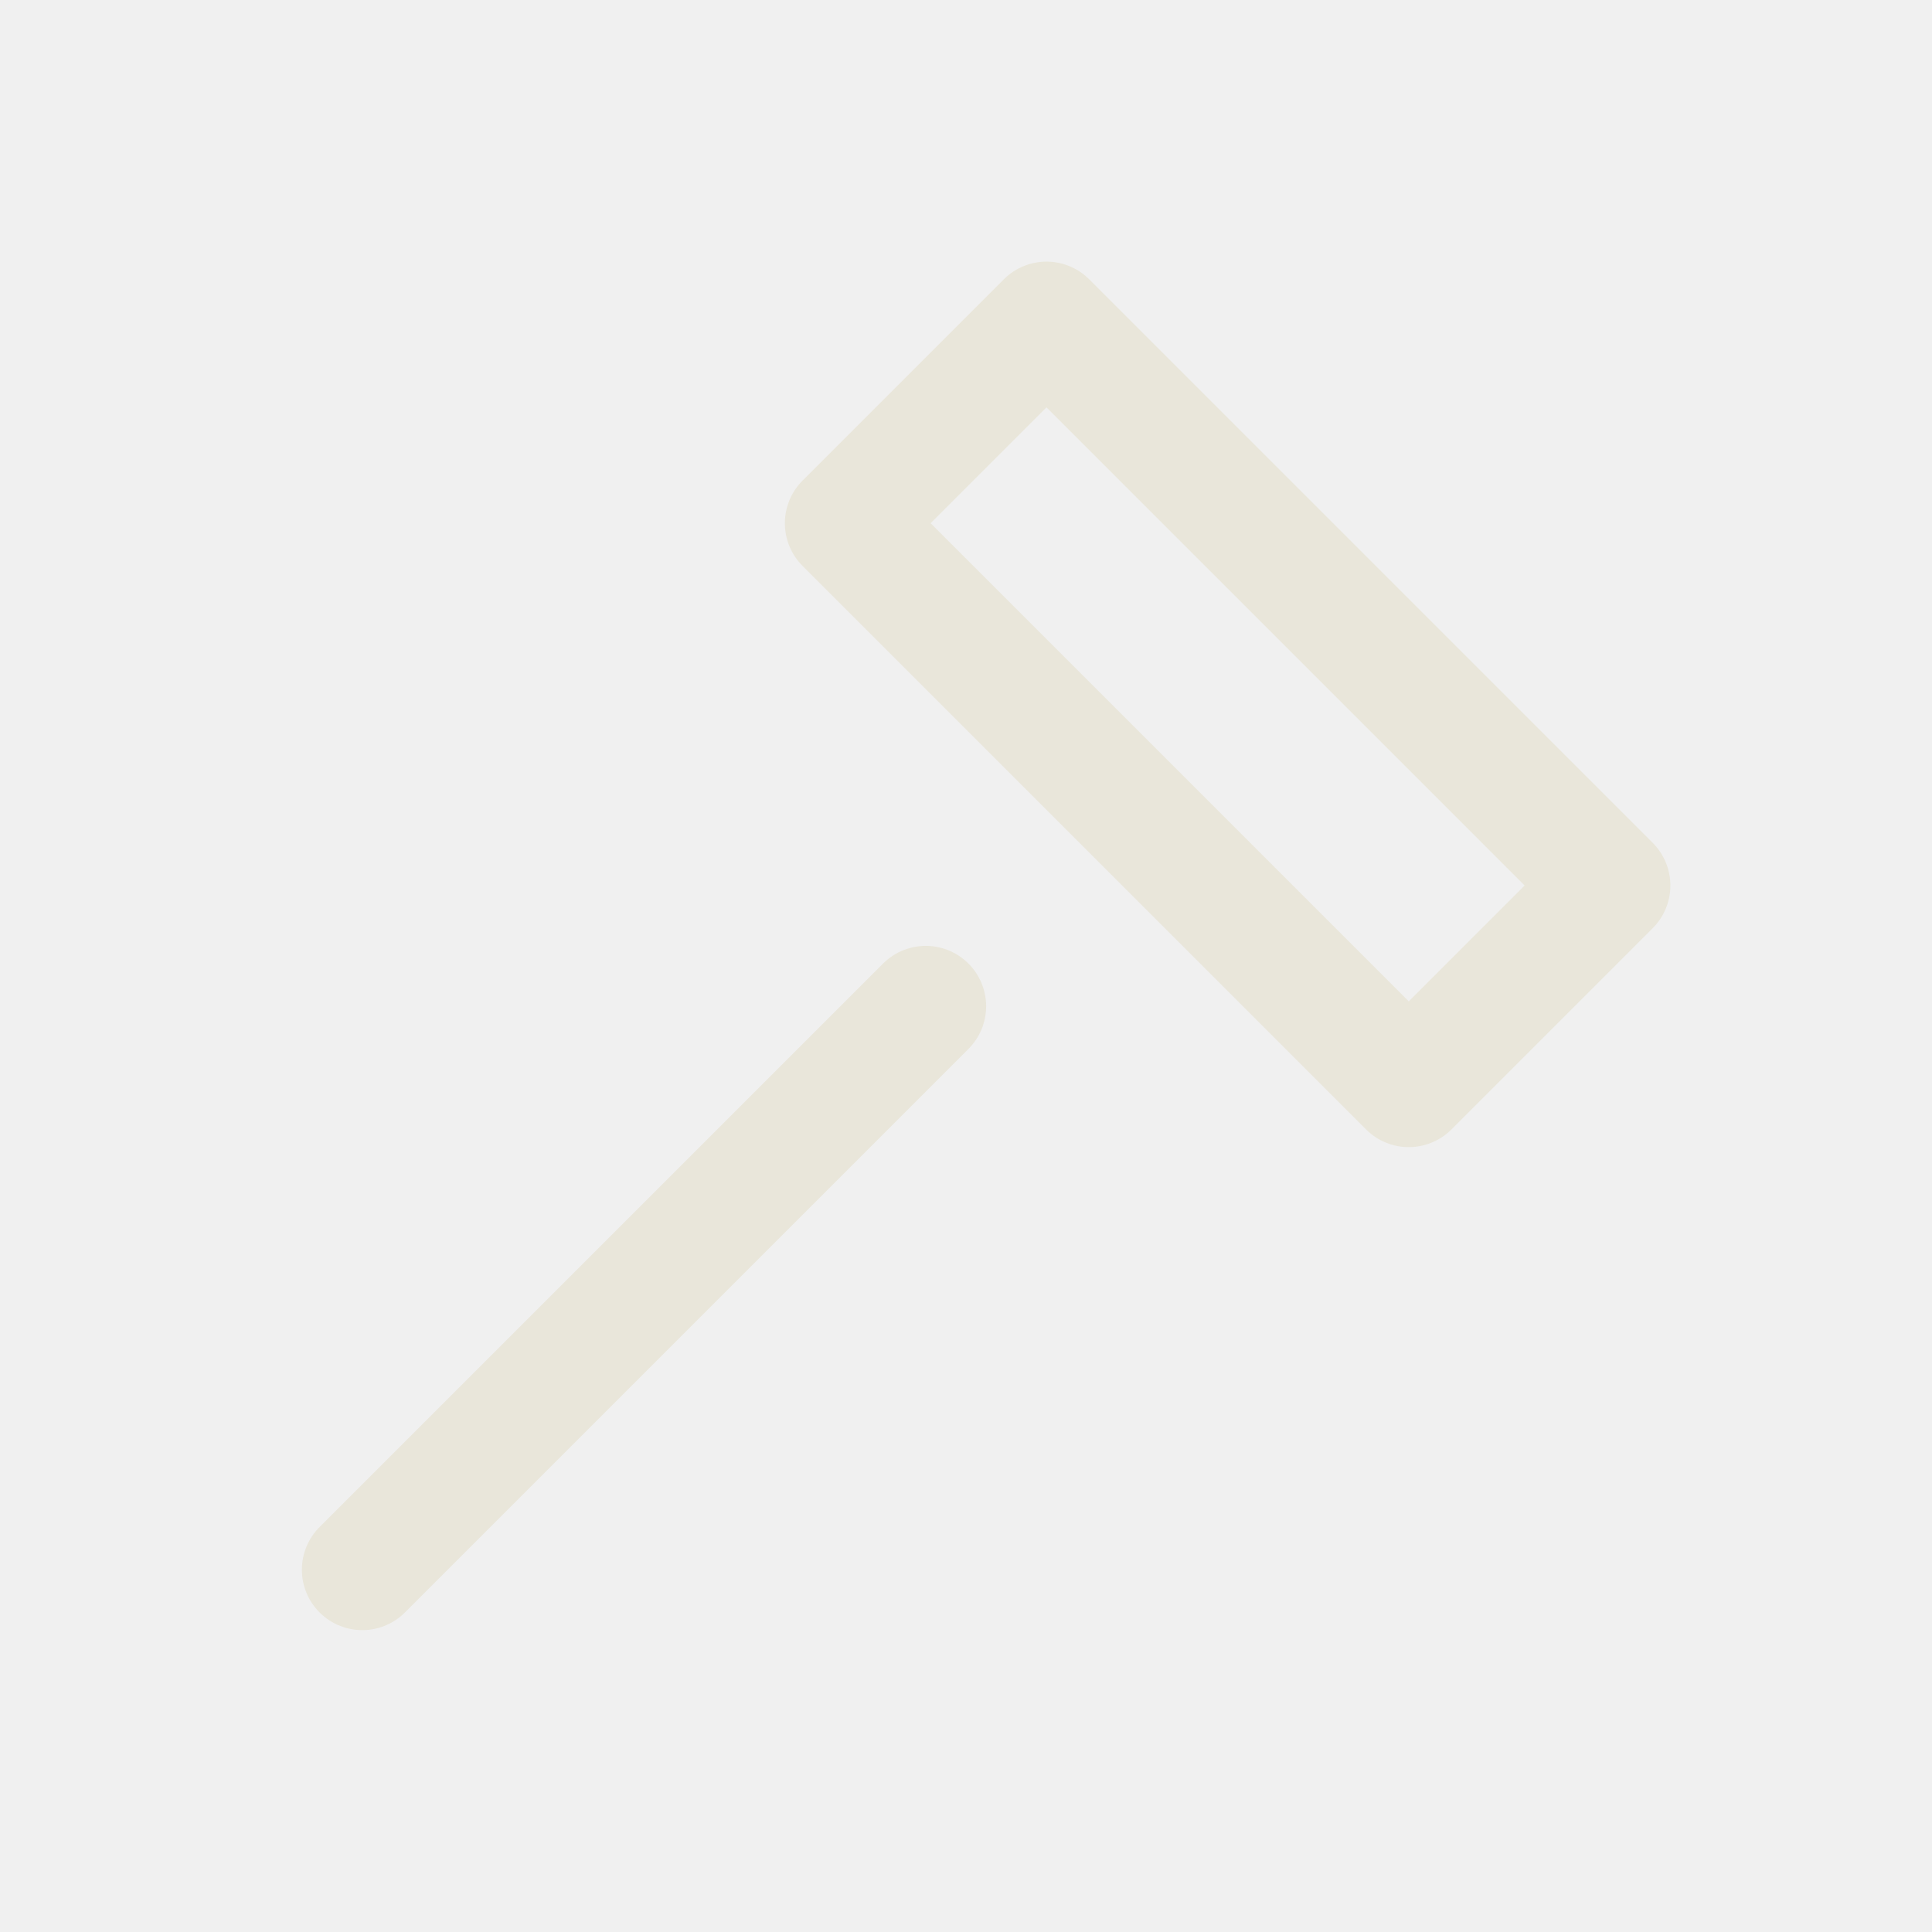
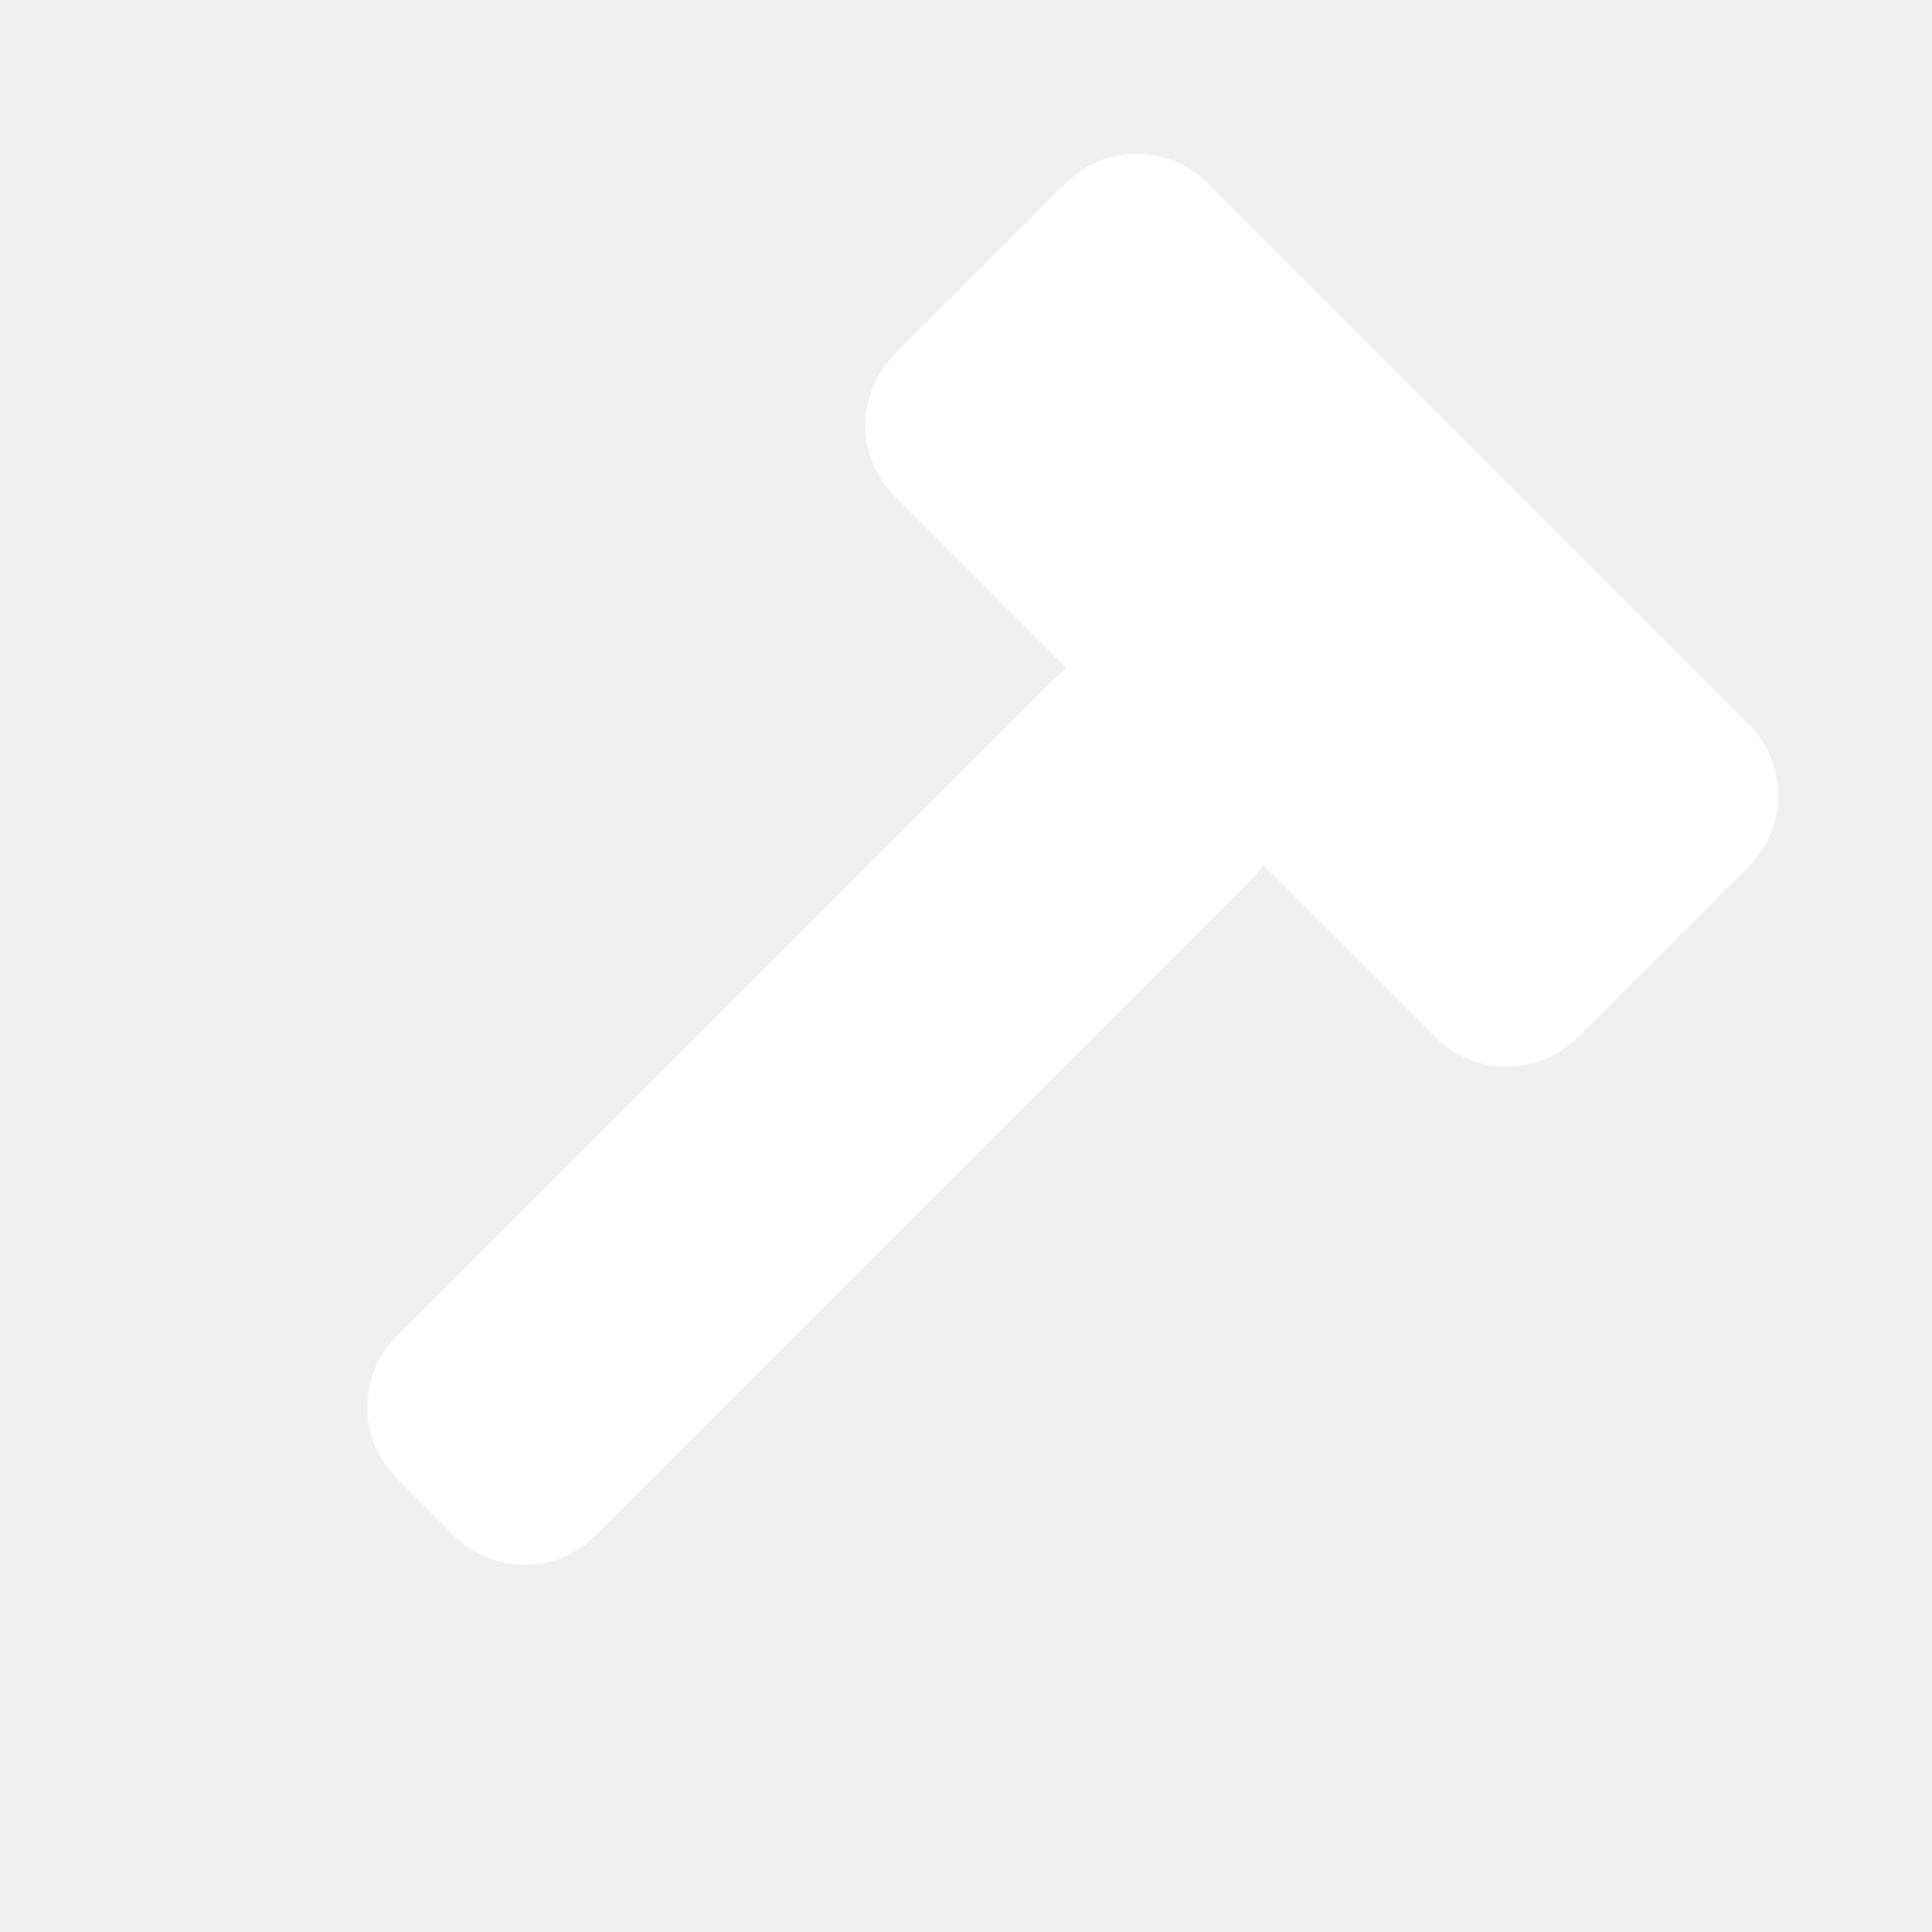
- <svg xmlns="http://www.w3.org/2000/svg" viewBox="0 0 48 48" fill="none" stroke="#e9e6da" stroke-width="3" stroke-linecap="round" stroke-linejoin="round">
-   <path d="M26 8l14 14-5 5-14-14z" />
-   <path d="M23 25L9 39" />
+ <svg xmlns="http://www.w3.org/2000/svg" viewBox="0 0 48 48" fill="#fff">
+   <g transform="rotate(45 24 24)">
+     <rect x="12" y="6" width="24" height="11" rx="2.5" />
+     <rect x="20.5" y="15" width="7" height="28" rx="2.5" />
+   </g>
</svg>
